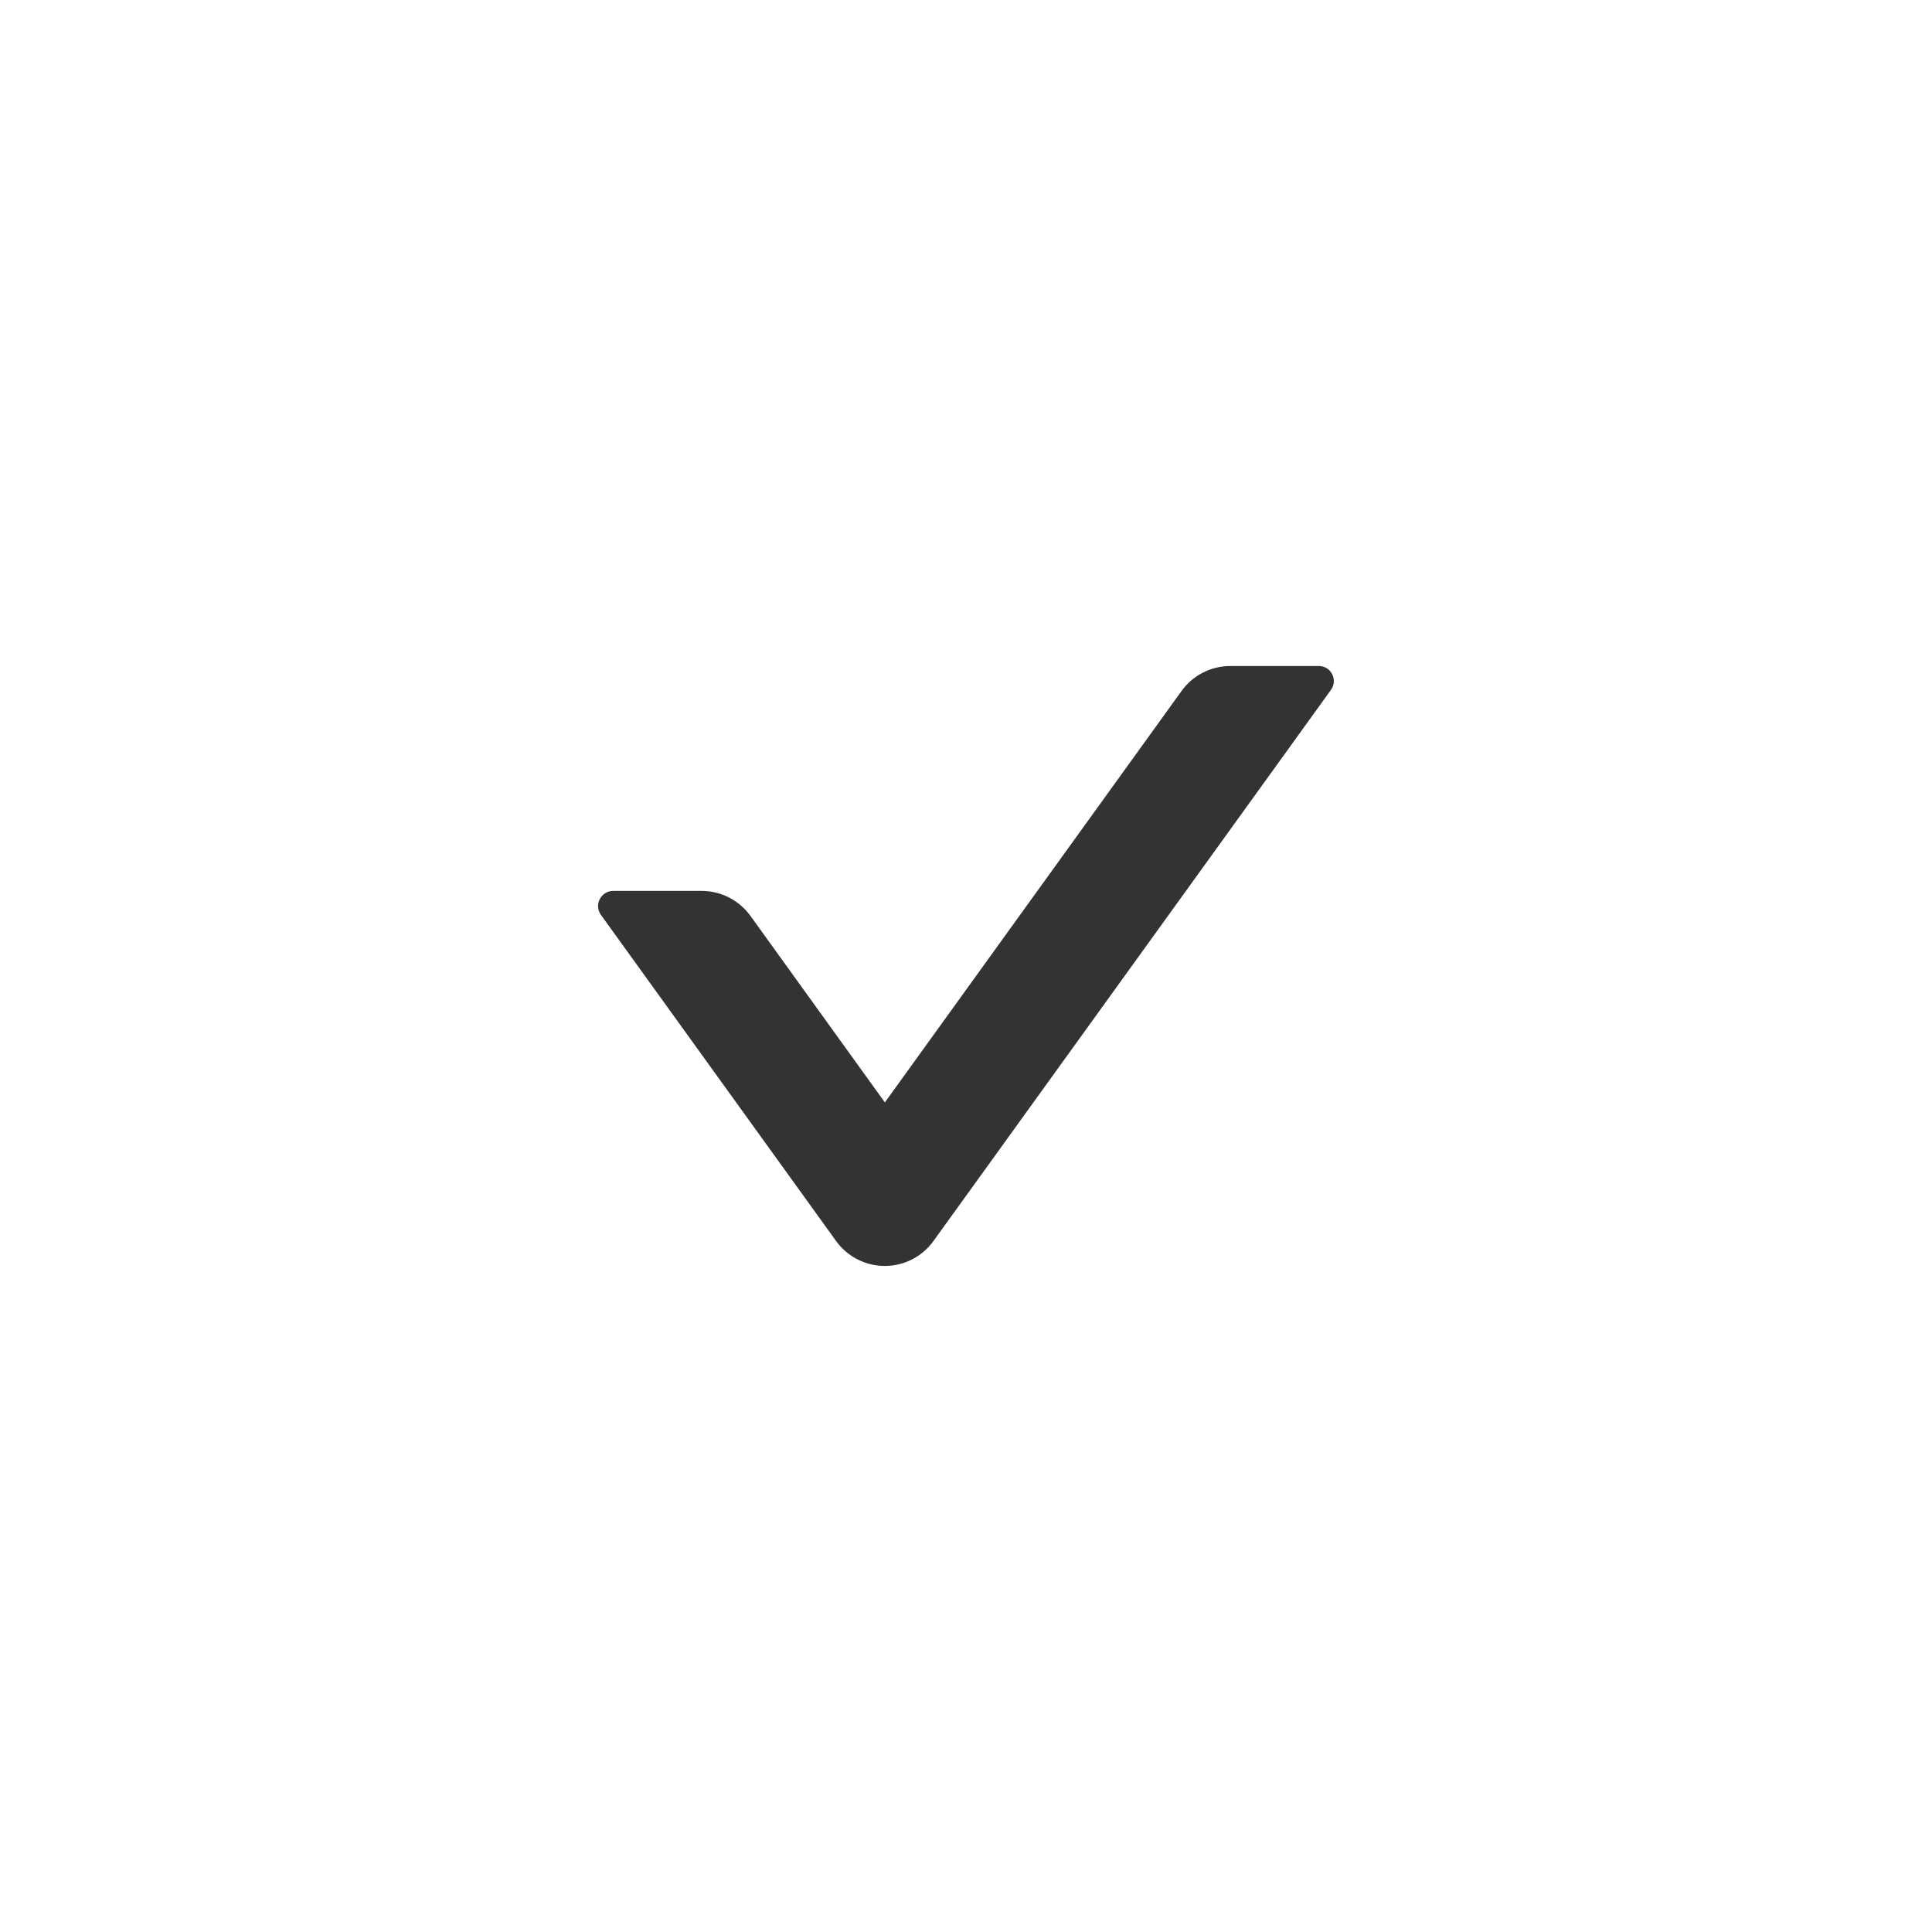
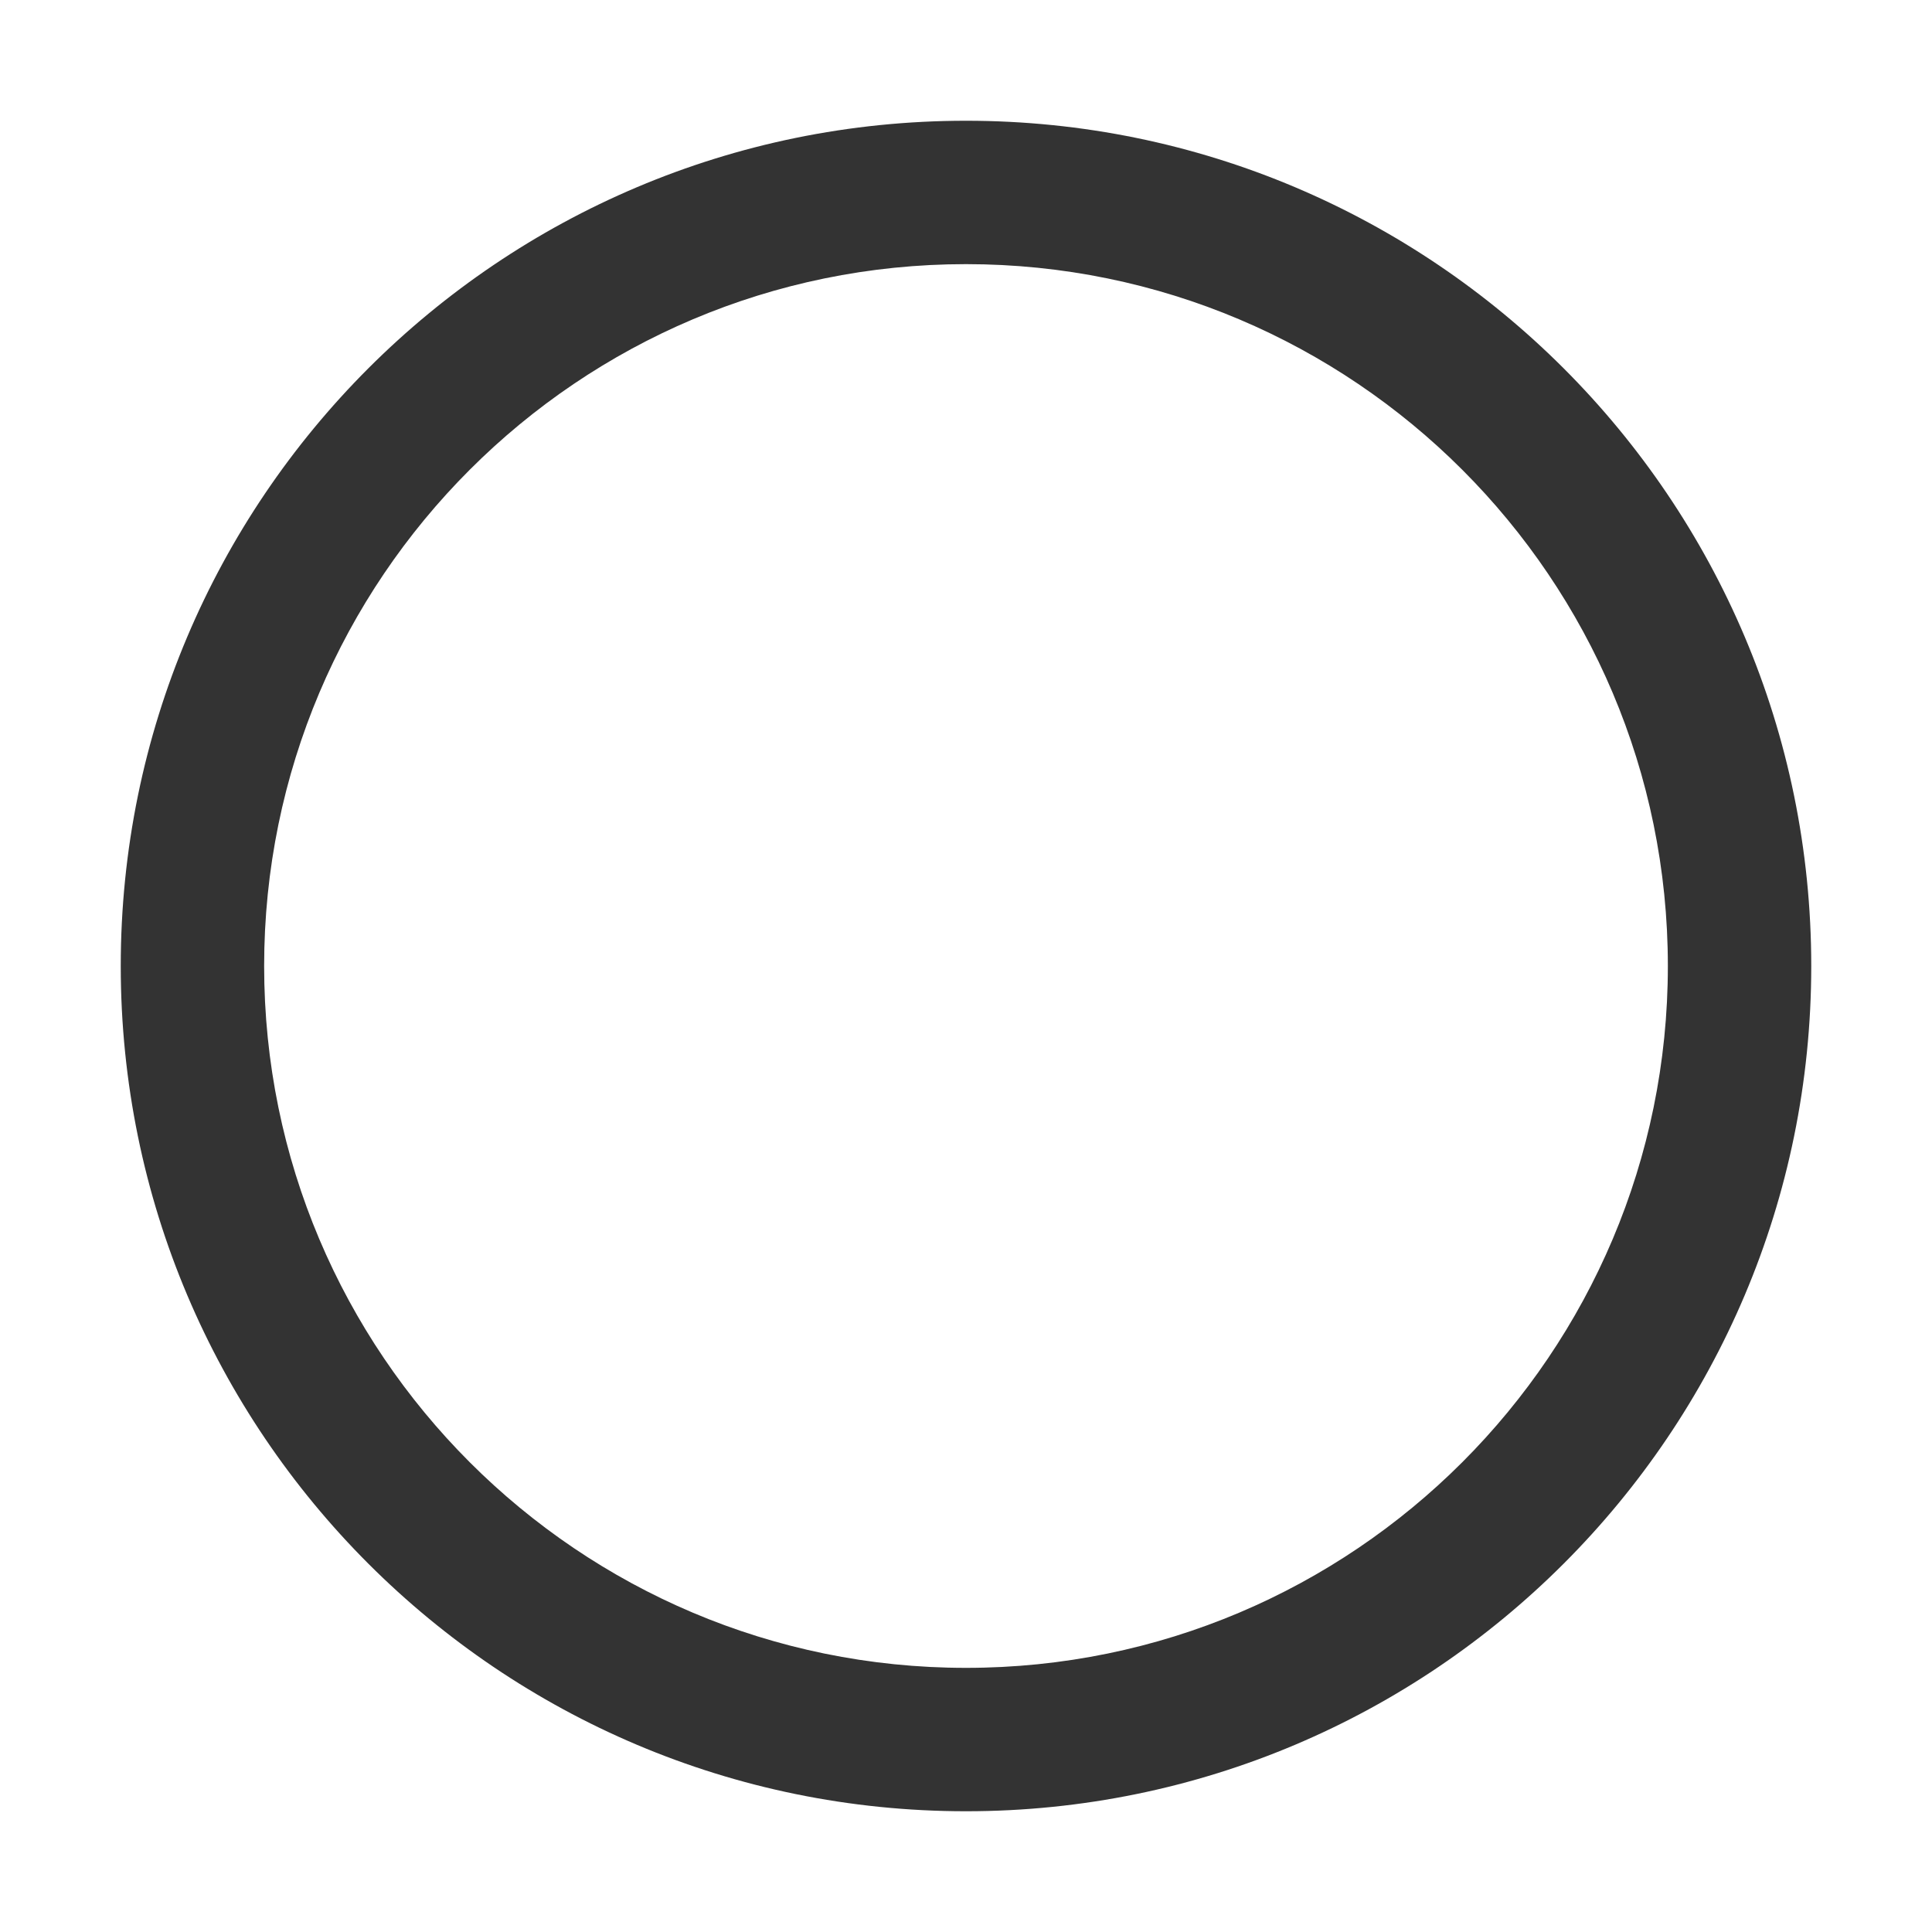
<svg xmlns="http://www.w3.org/2000/svg" viewBox="0 0 1024 1024">
-   <path fill="#333" d="M699 353h-46.9c-10.2 0-19.9 4.9-25.9 13.3L469 584.3l-71.2-98.8c-6-8.3-15.6-13.3-25.9-13.3H325c-6.5 0-10.3 7.4-6.5 12.7l124.6 172.8a31.8 31.8 0 0 0 51.7 0l210.6-292c3.9-5.3.1-12.7-6.4-12.7z" />
+   <path fill="#333" d="M512 64C264.6 64 64 264.6 64 512s200.6 448 448 448 448-200.6 448-448S759.4 64 512 64zm0 820c-205.4 0-372-166.6-372-372s166.6-372 372-372 372 166.6 372 372-166.6 372-372 372z" />
</svg>
